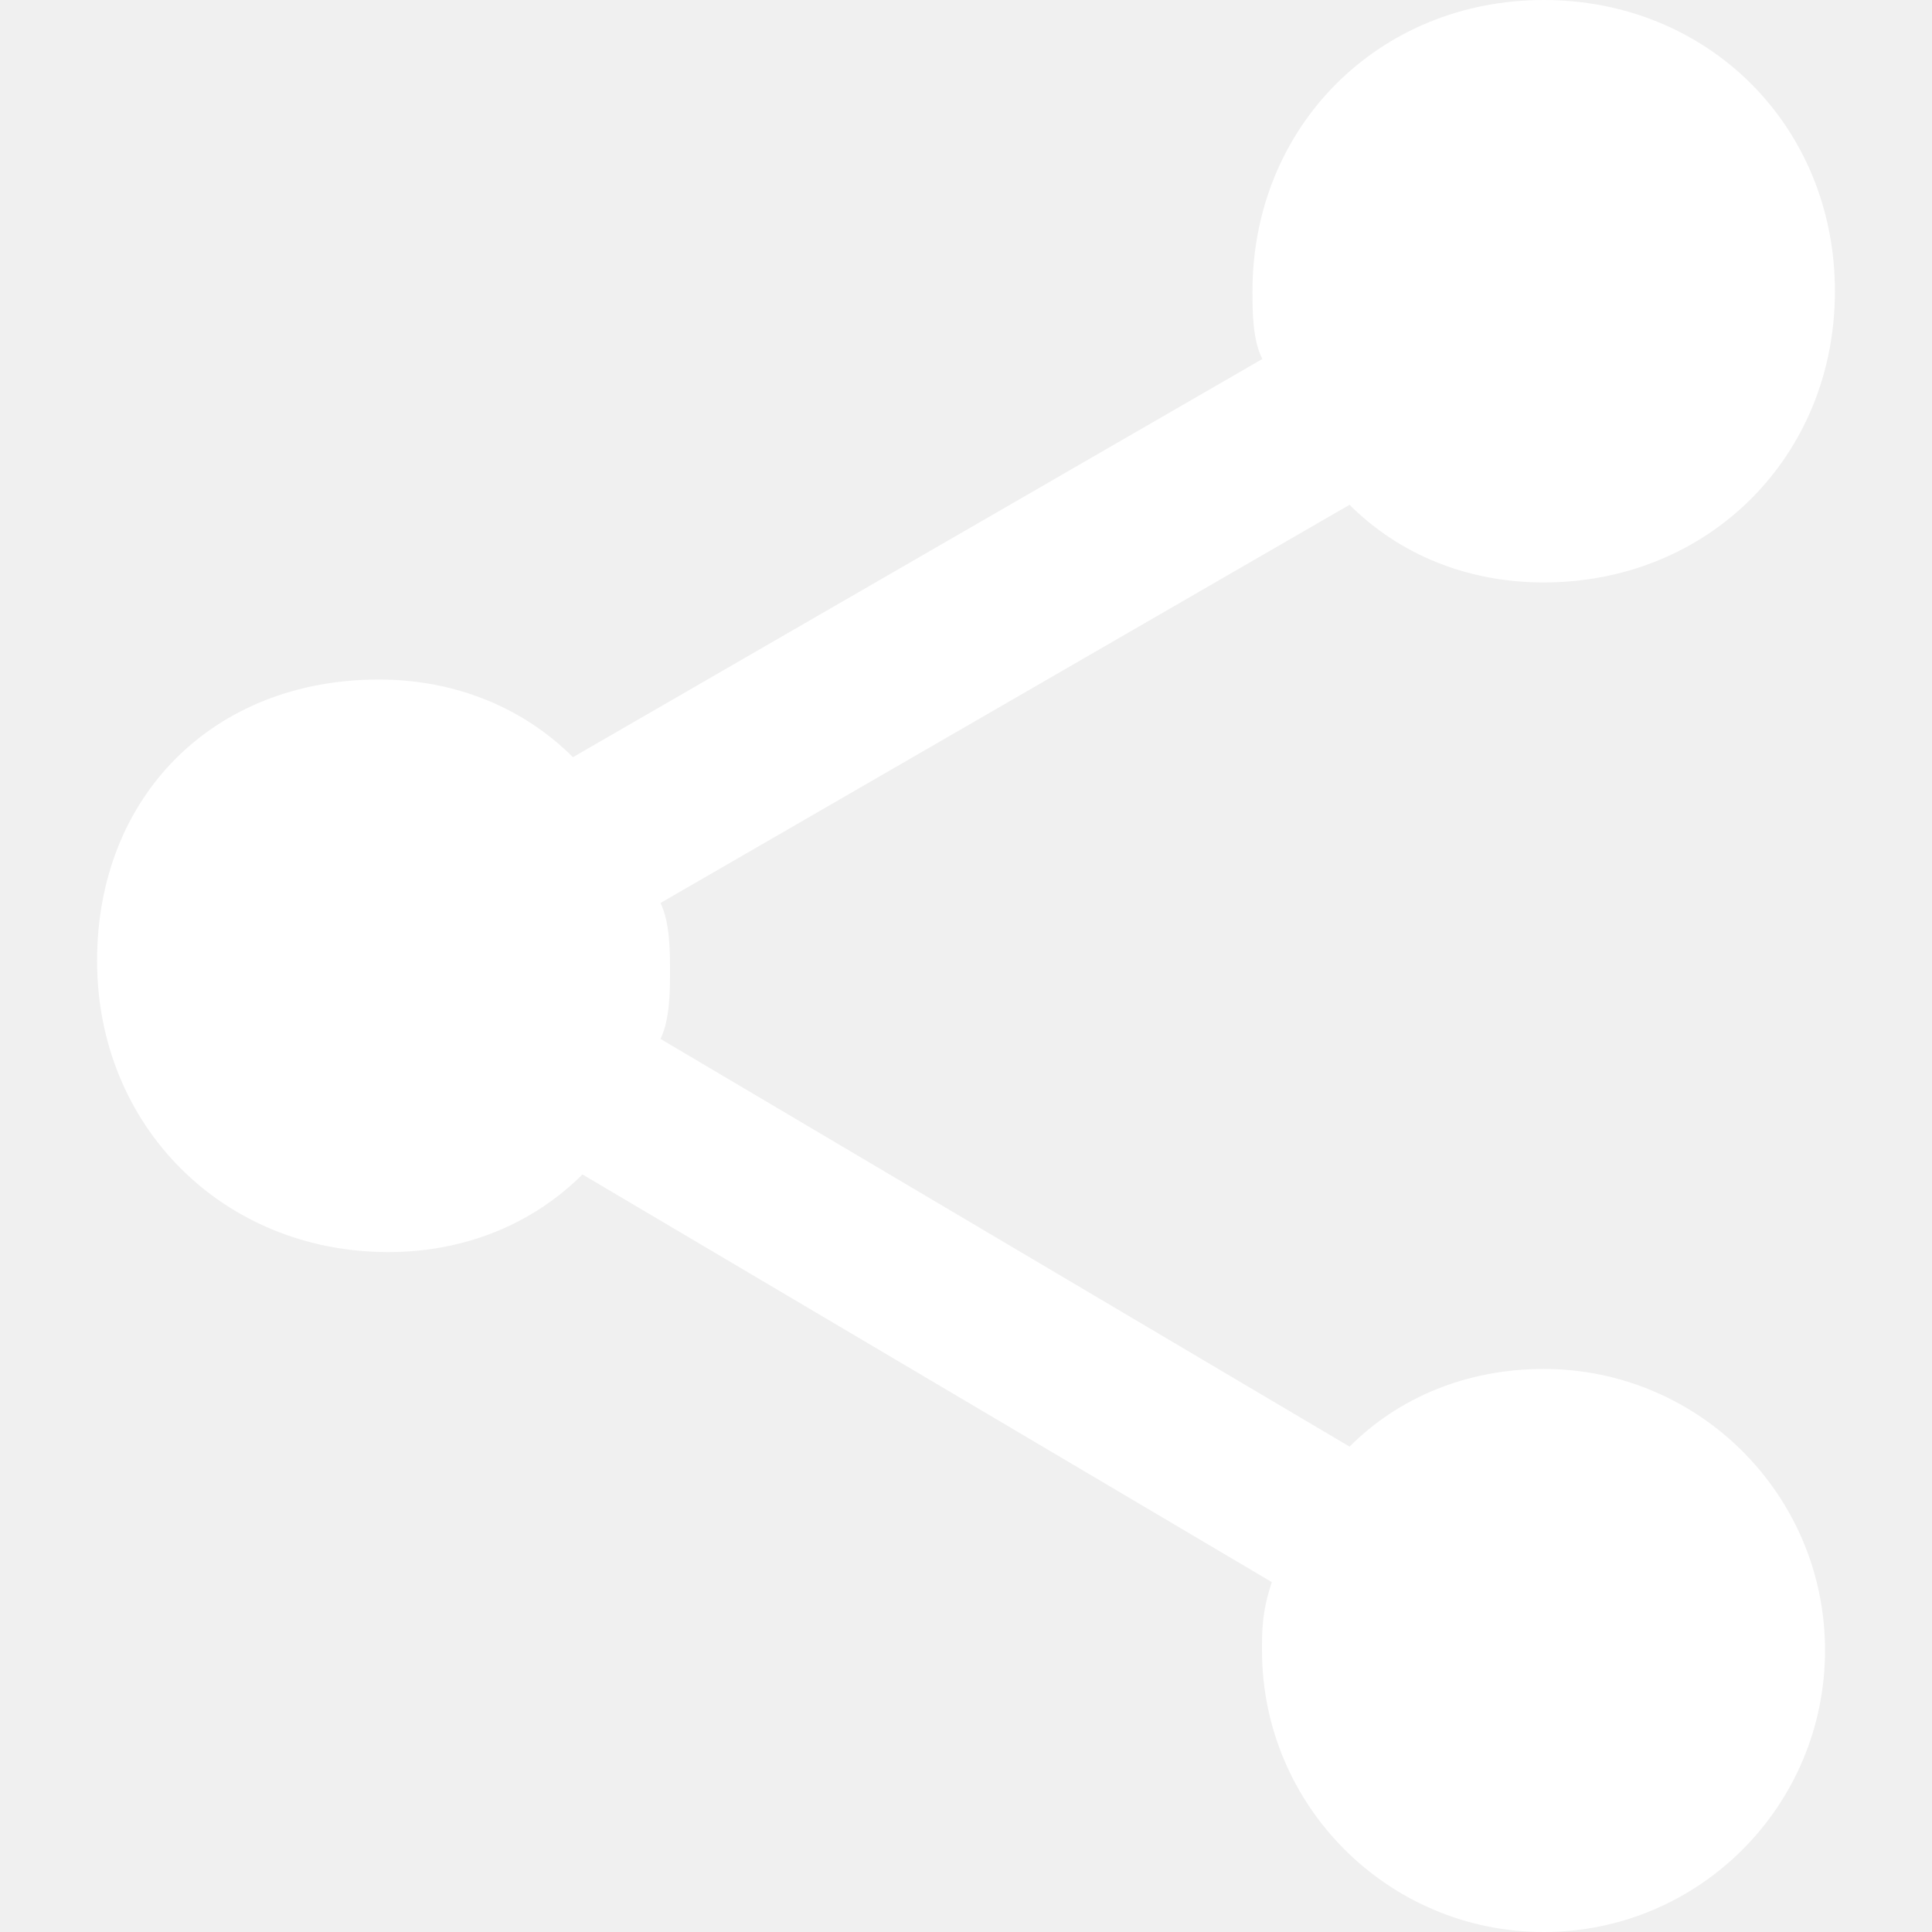
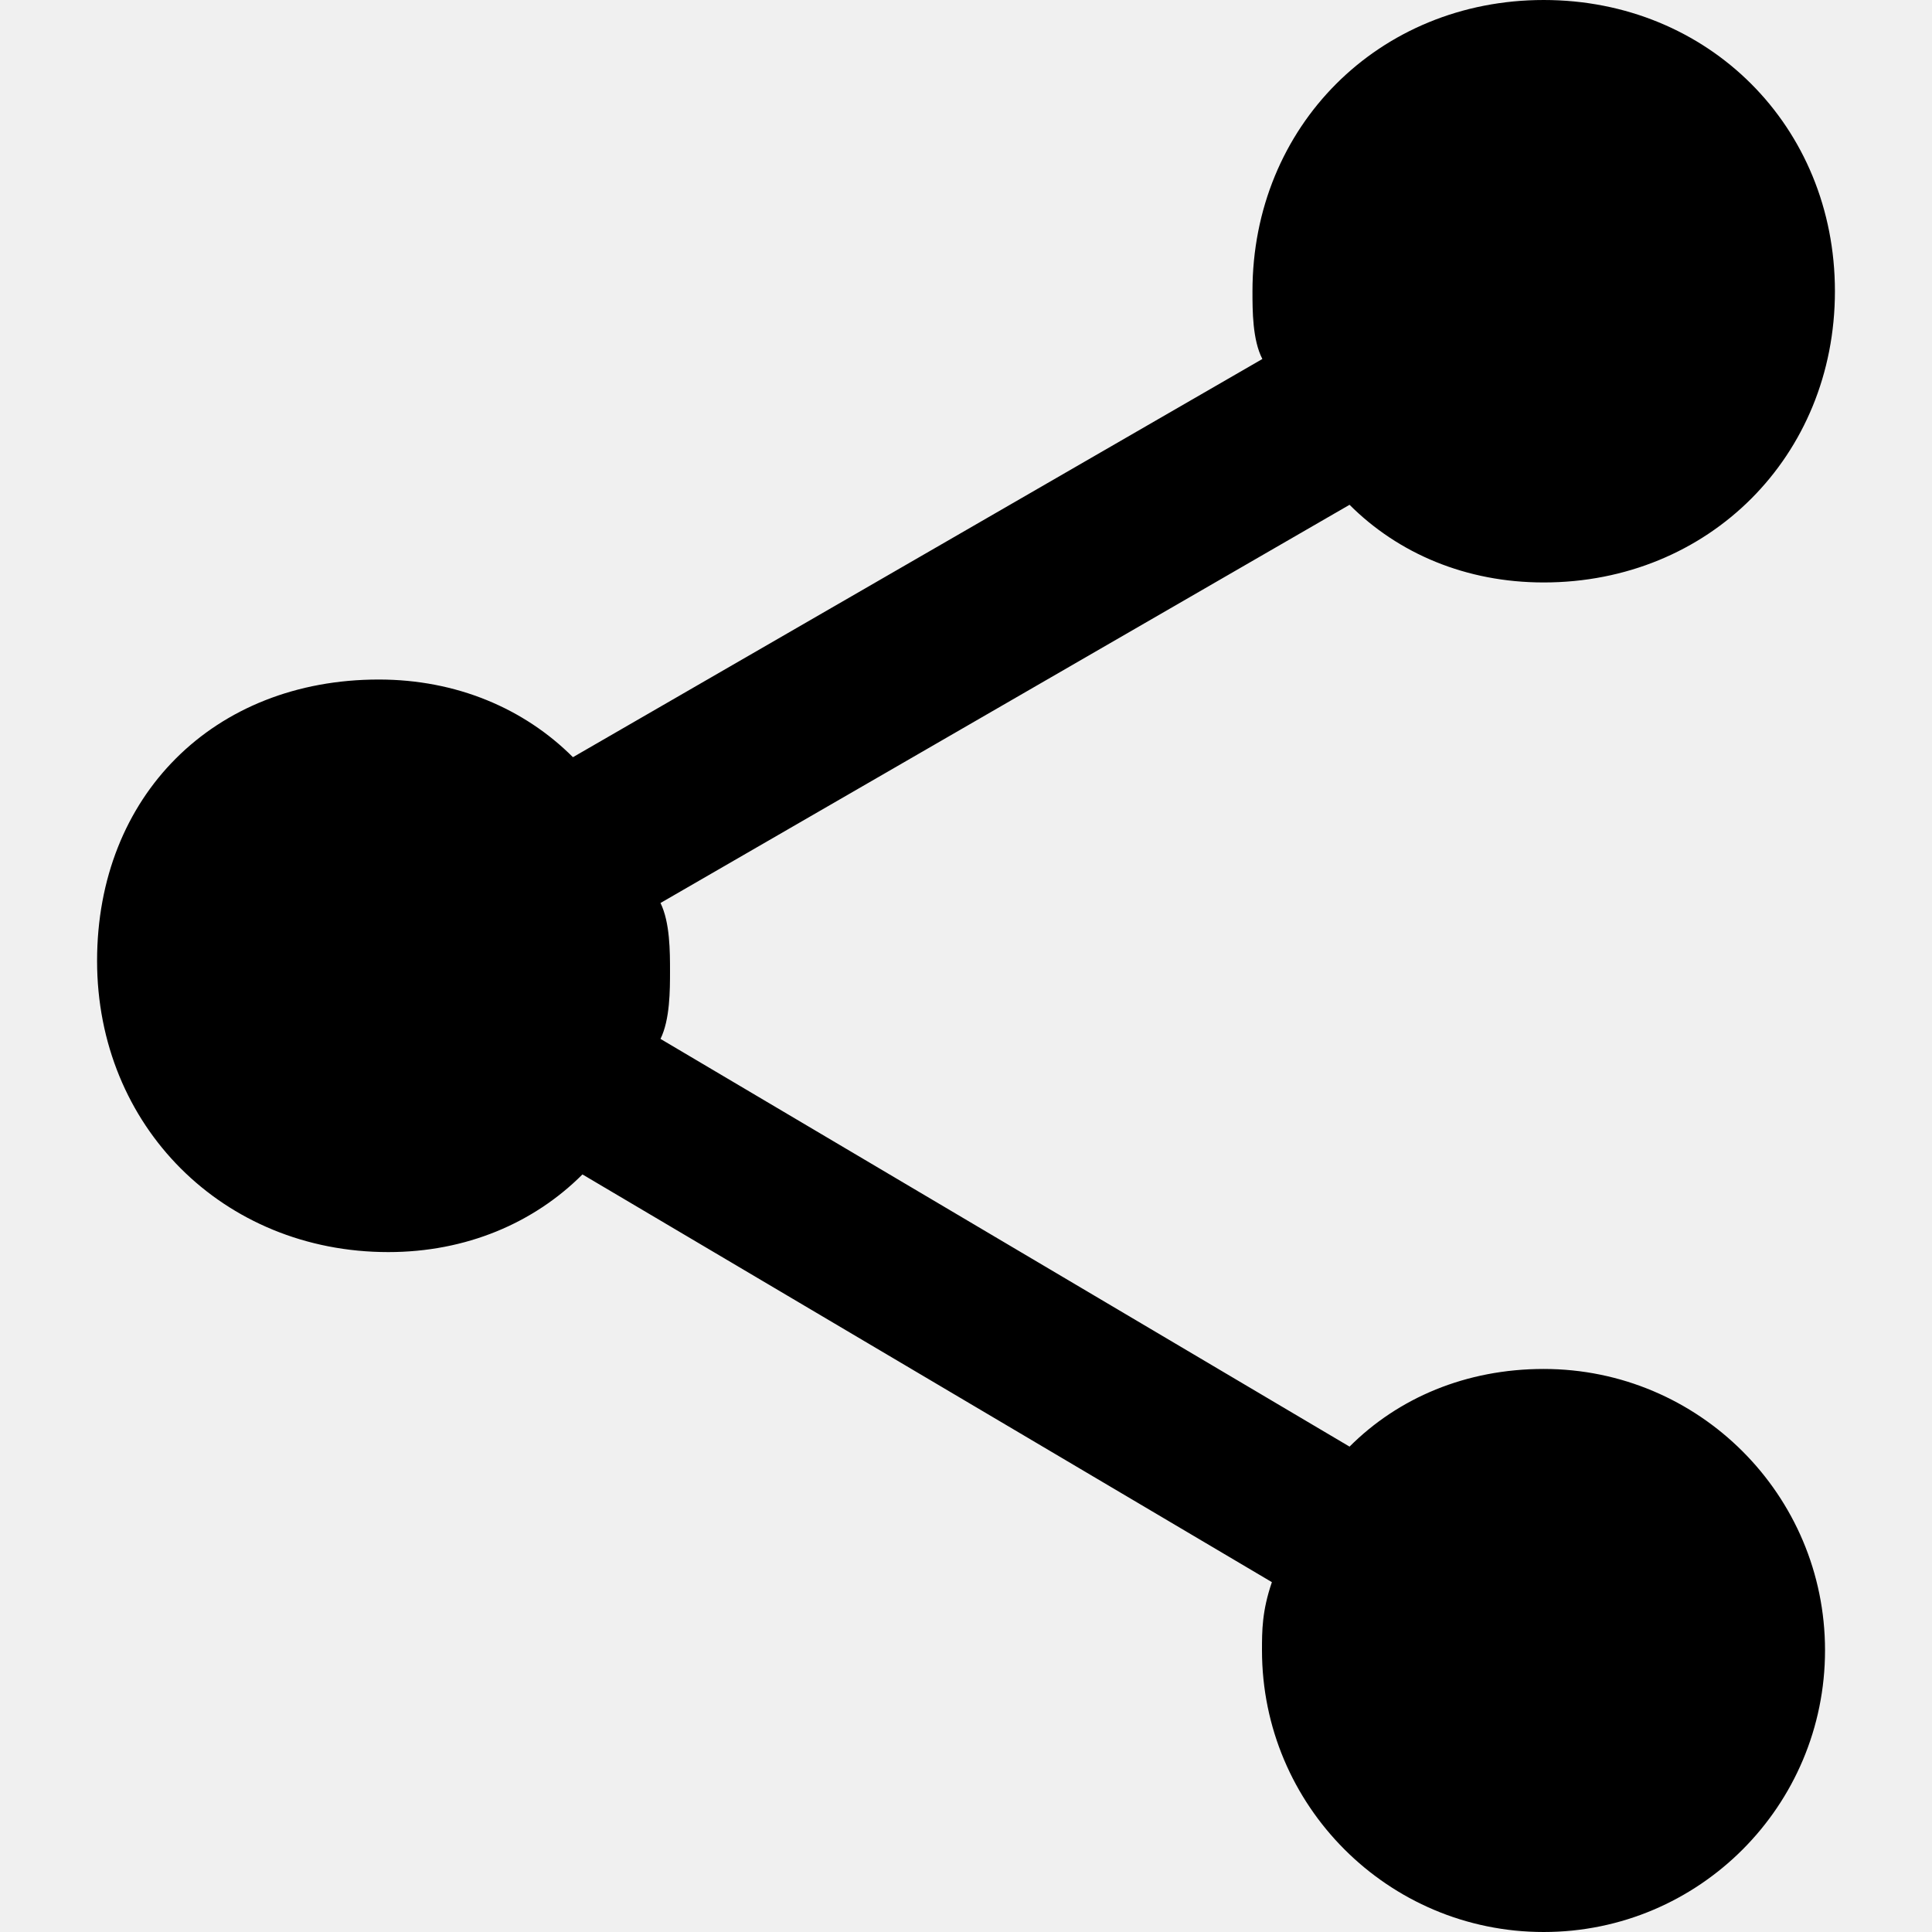
<svg version="1.1" viewBox="0 0 507.5 507.5">
  <g>
-     <path fill="#fff" d="M25.5,252.4c0,43.4,33.1,76.5,76.5,76.5c20.4,0,38.2-7.6,51-20.4l181.1,107.1c-2.6,7.6-2.6,12.8-2.6,17.9     c0,40.8,33.1,74,74,74s73.9-33.2,73.9-74s-33.1-73.9-73.9-73.9c-20.4,0-38.2,7.6-51,20.4l-181-107.1c2.5-5.1,2.5-12.8,2.5-17.8     c0-5.1,0-12.8-2.5-17.9l181-104.6c12.8,12.8,30.6,20.4,51,20.4c43.4,0,76.5-33.2,76.5-76.5S448.8,0,405.5,0S329,33.2,329,76.5     c0,5.1,0,12.8,2.6,17.8L150.5,198.9c-12.8-12.8-30.6-20.4-51-20.4C56.1,178.5,25.5,209.1,25.5,252.4z" />
+     <path d="M25.5,252.4c0,43.4,33.1,76.5,76.5,76.5c20.4,0,38.2-7.6,51-20.4l181.1,107.1c-2.6,7.6-2.6,12.8-2.6,17.9     c0,40.8,33.1,74,74,74s73.9-33.2,73.9-74s-33.1-73.9-73.9-73.9c-20.4,0-38.2,7.6-51,20.4l-181-107.1c2.5-5.1,2.5-12.8,2.5-17.8     c0-5.1,0-12.8-2.5-17.9l181-104.6c12.8,12.8,30.6,20.4,51,20.4c43.4,0,76.5-33.2,76.5-76.5S448.8,0,405.5,0S329,33.2,329,76.5     c0,5.1,0,12.8,2.6,17.8L150.5,198.9c-12.8-12.8-30.6-20.4-51-20.4C56.1,178.5,25.5,209.1,25.5,252.4z" />
  </g>
</svg>
